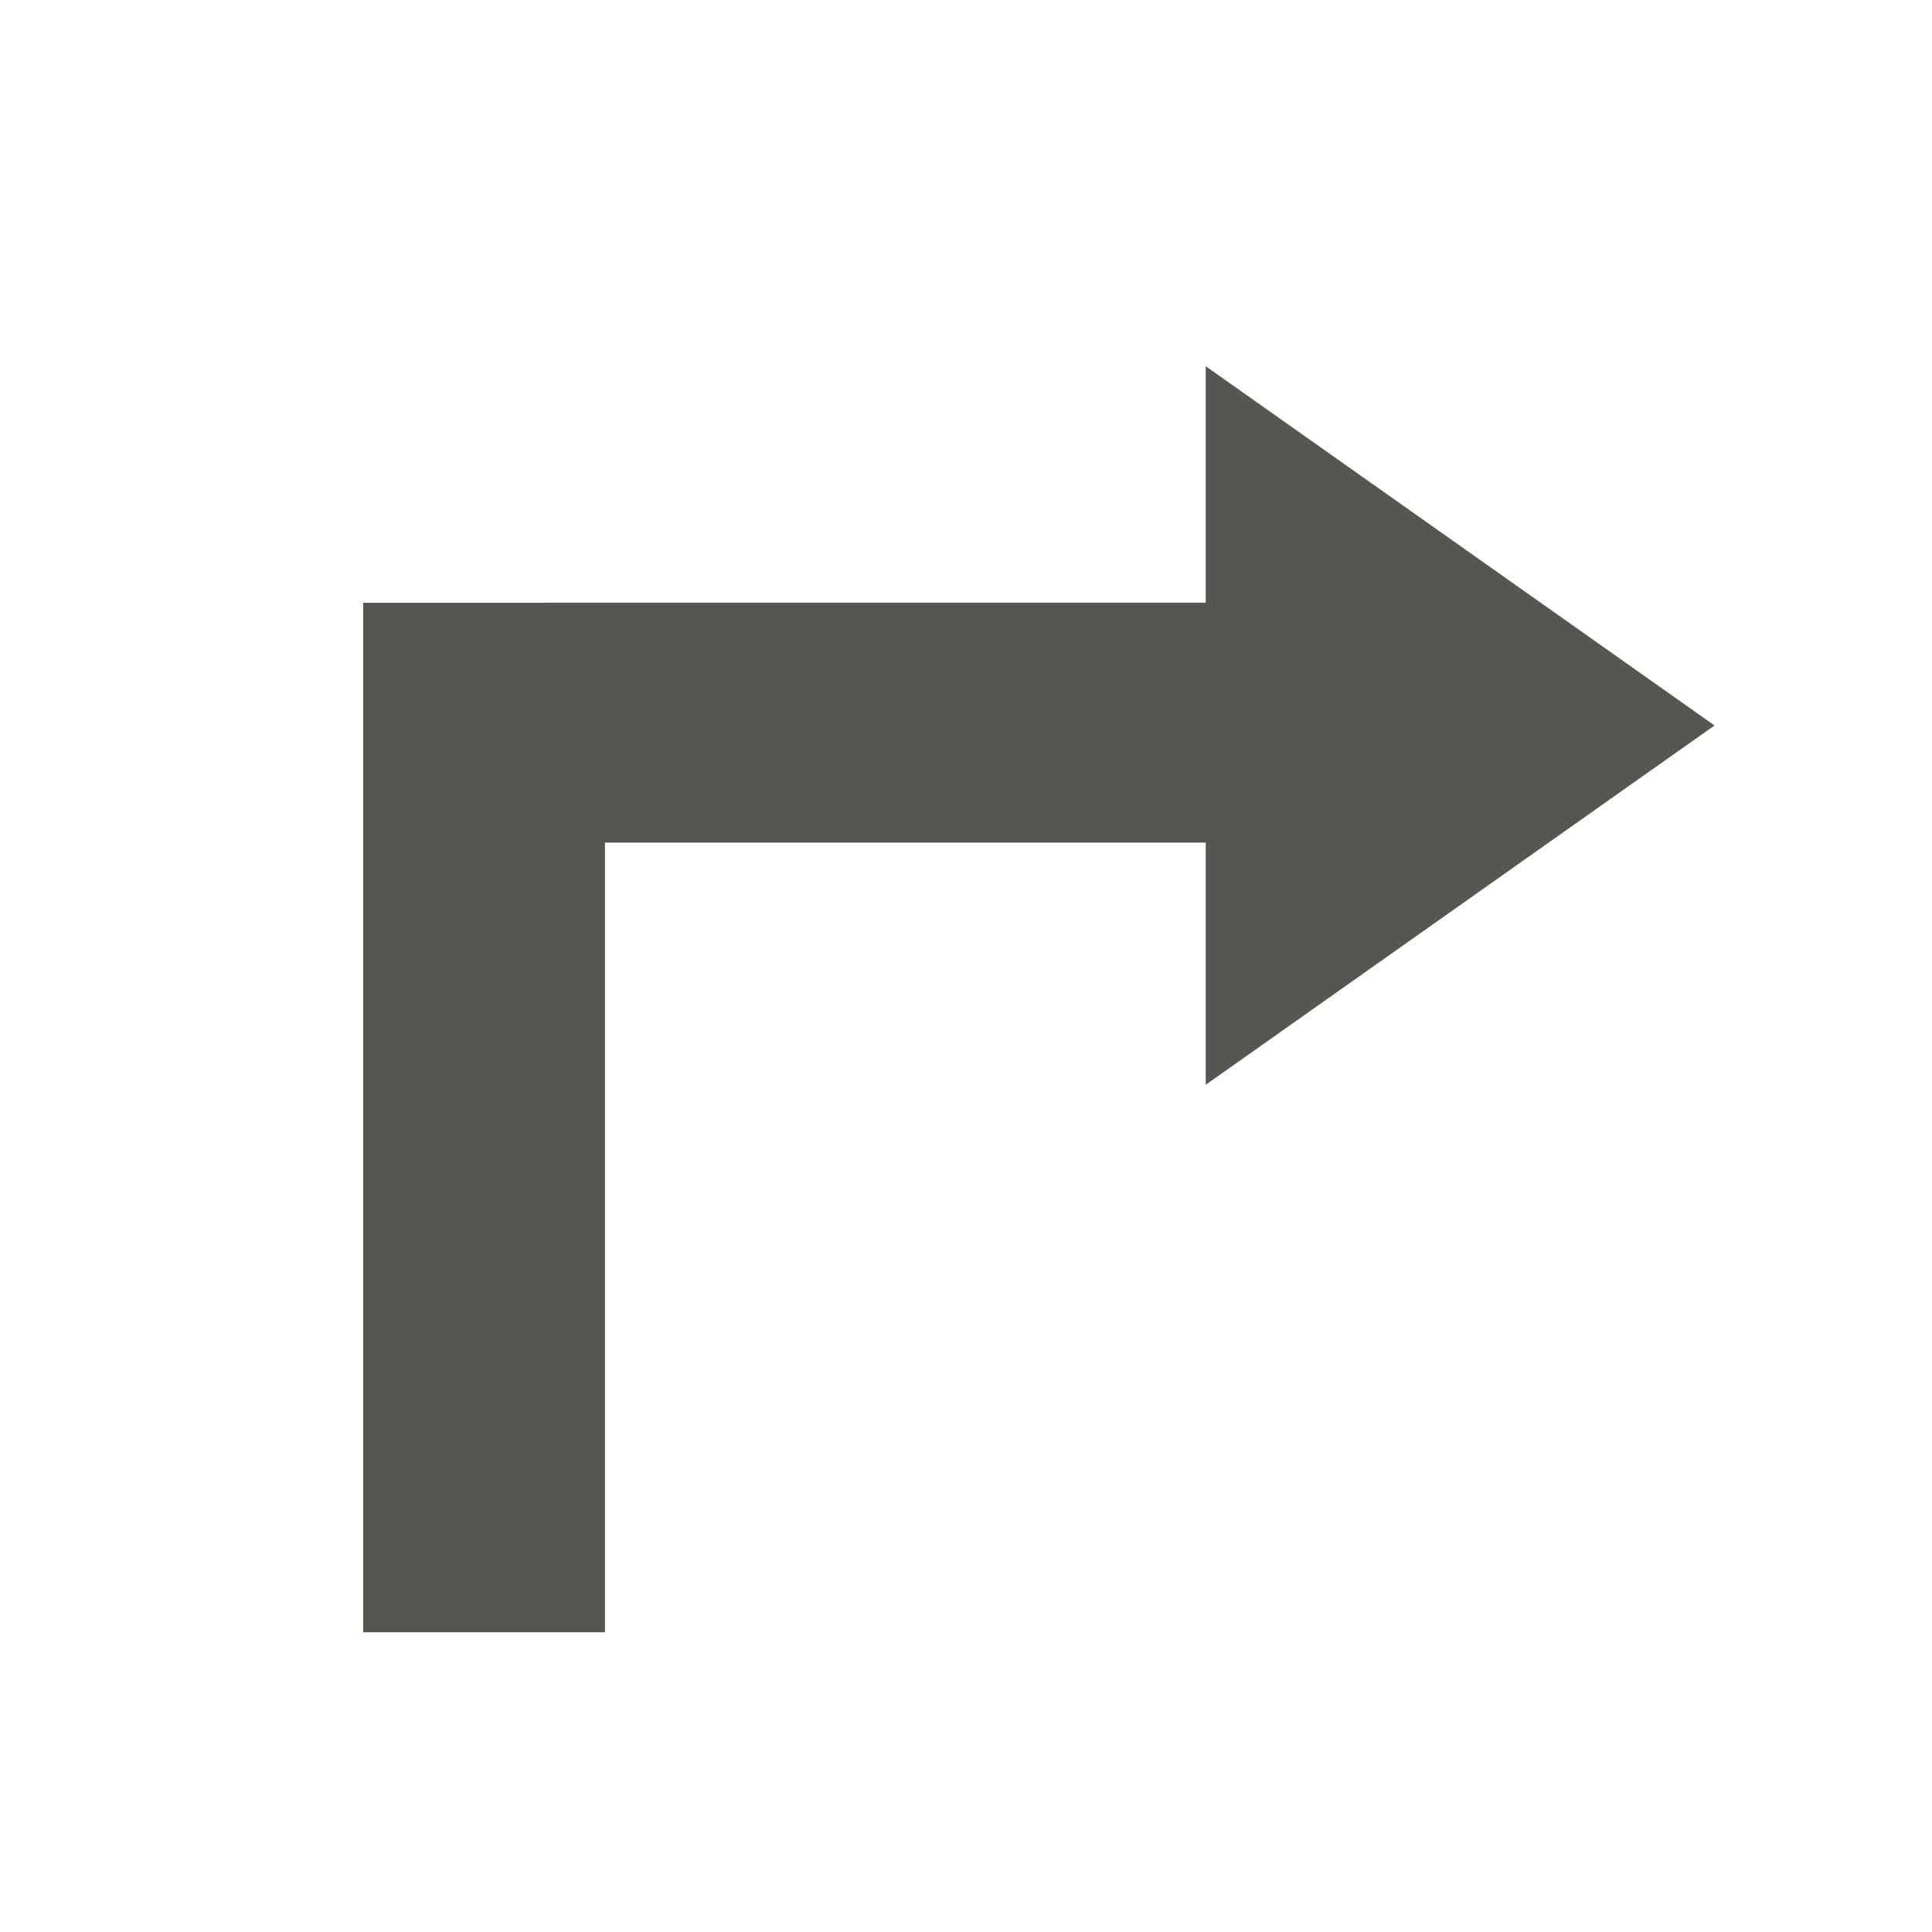
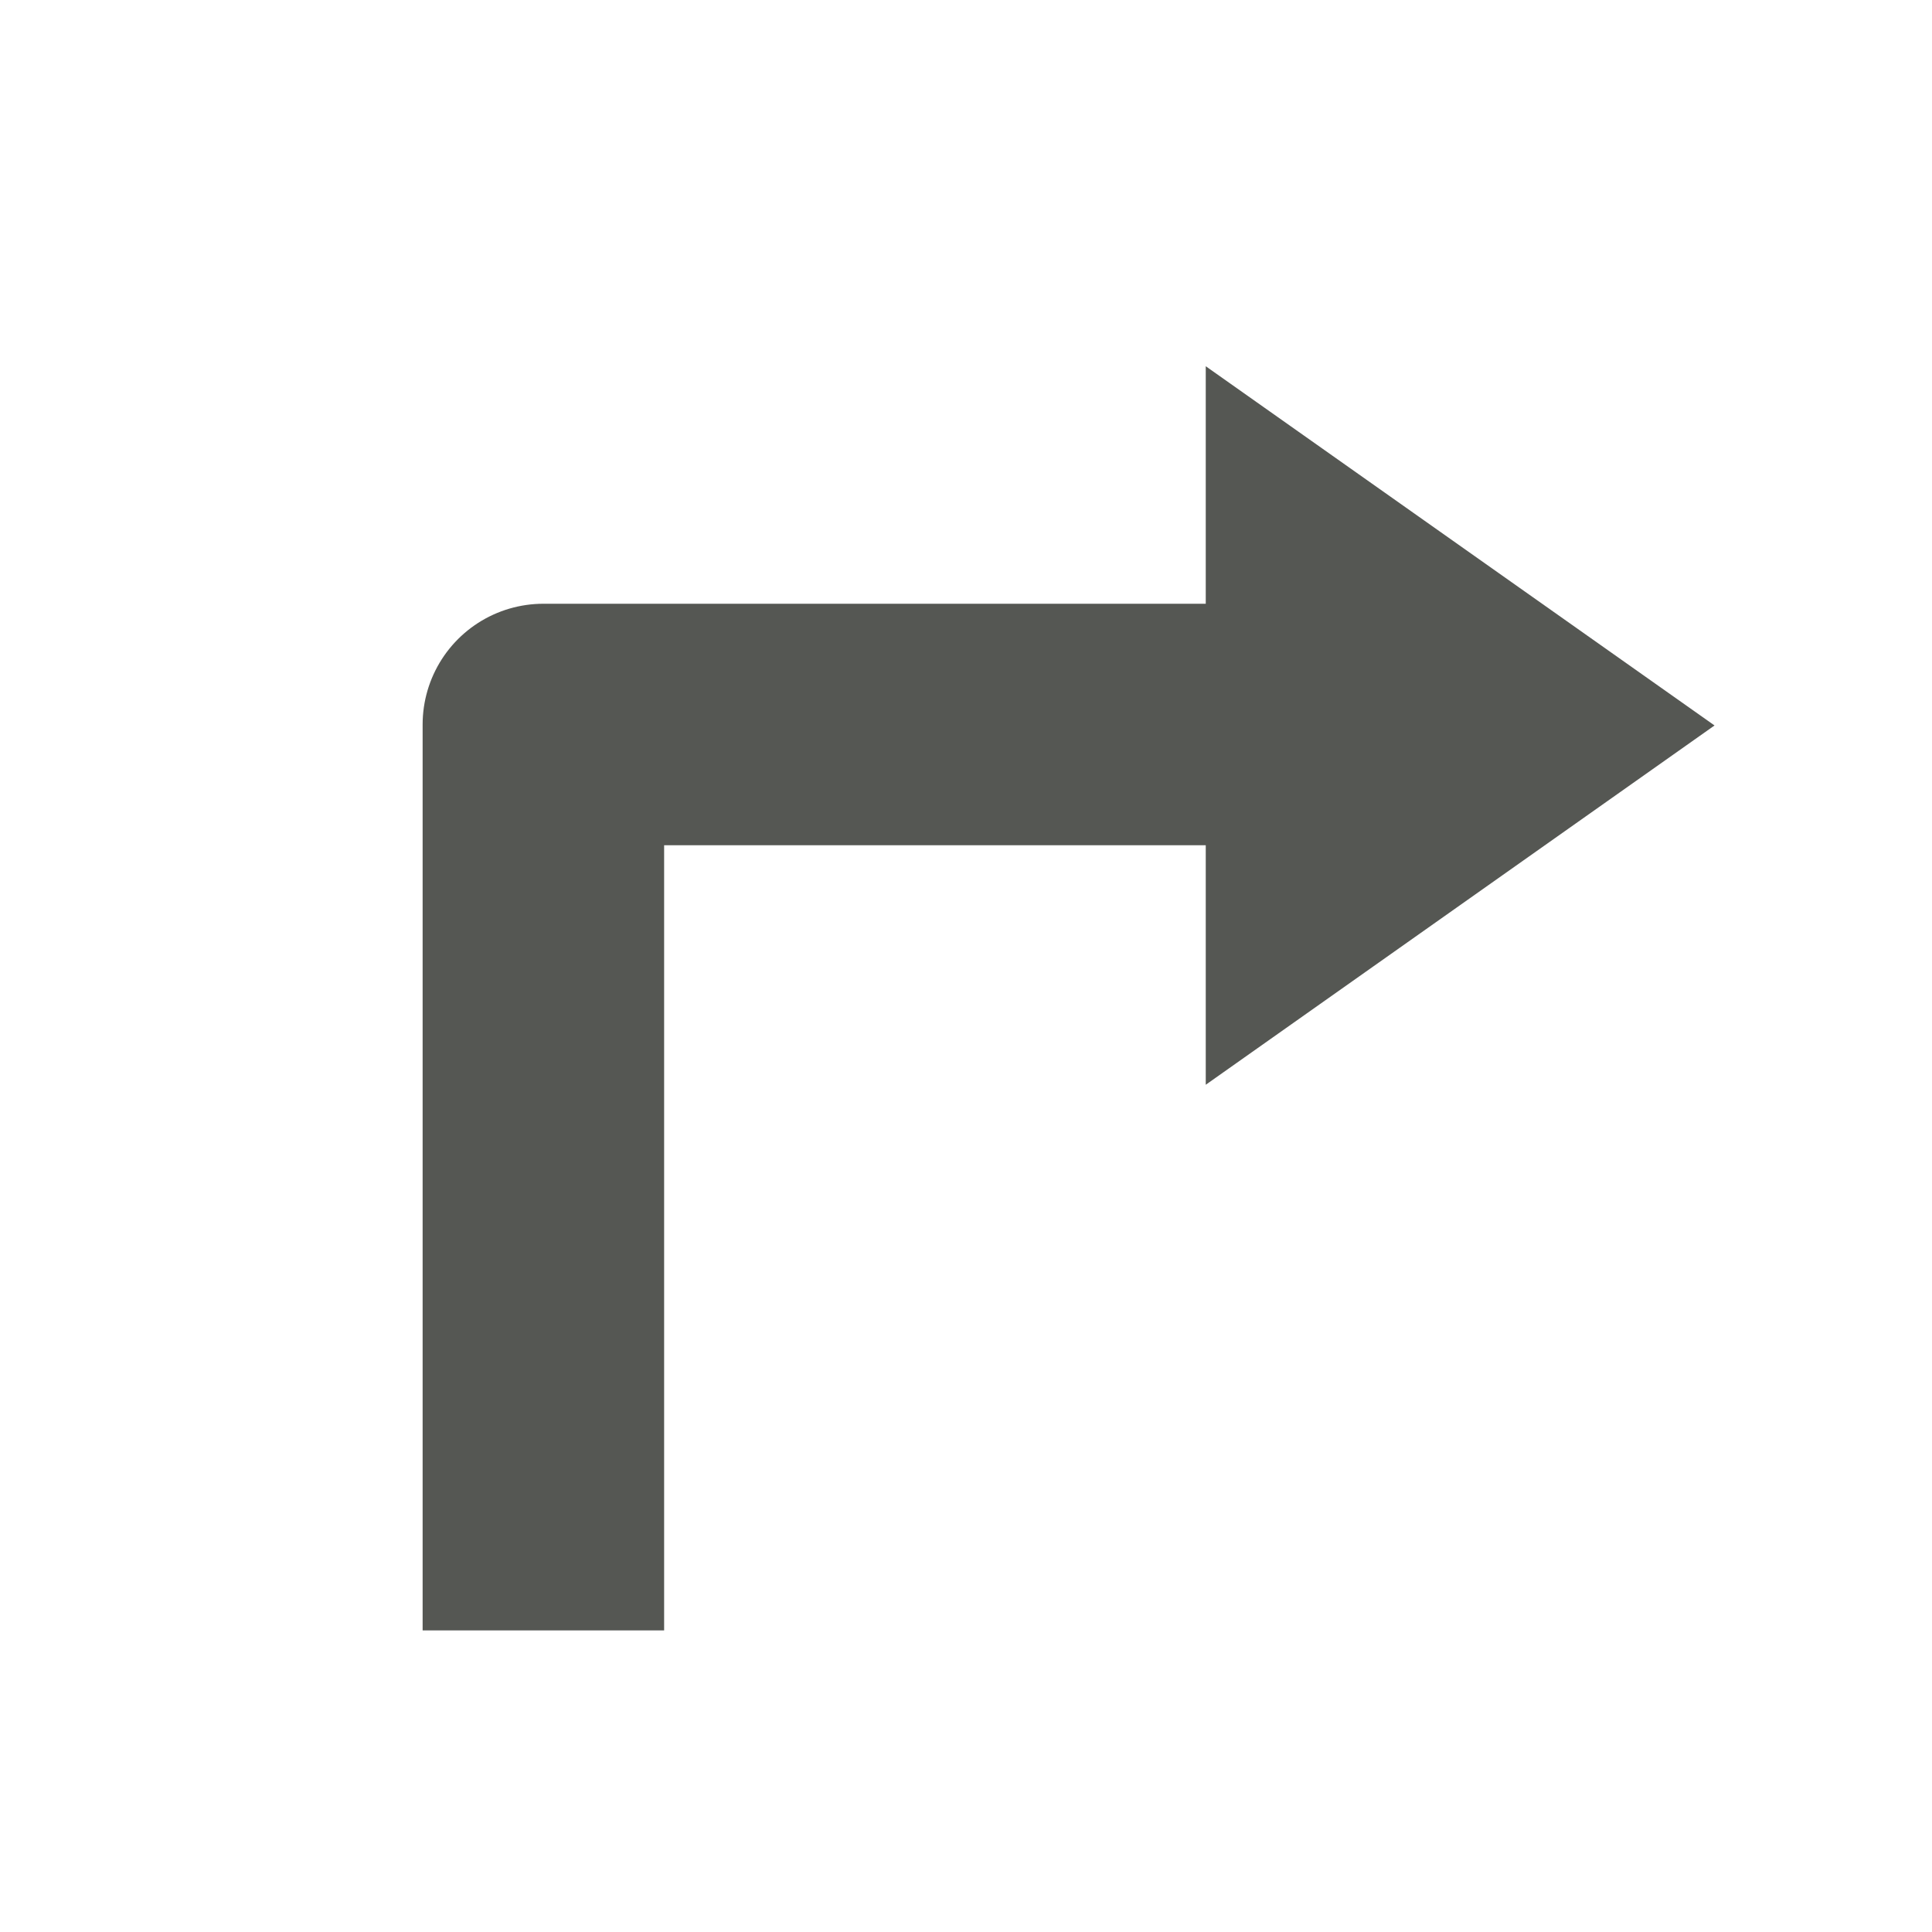
<svg xmlns="http://www.w3.org/2000/svg" width="32px" height="32px" id="svg13790" version="1.1">
  <defs id="defs13792" />
  <g id="layer1">
-     <rect style="color:#000000;fill:#555753;fill-opacity:1;fill-rule:nonzero;stroke:none;stroke-width:1;marker:none;visibility:visible;display:inline;overflow:visible;enable-background:accumulate" id="rect13805-7-84" width="3.974" height="11.348" x="9.982" y="-20.366" transform="matrix(0,1,-1,0,0,0)" />
-     <rect style="color:#000000;fill:#555753;fill-opacity:1;fill-rule:nonzero;stroke:none;stroke-width:1;marker:none;visibility:visible;display:inline;overflow:visible;enable-background:accumulate" id="rect13805-3-4-0" width="4.005" height="17.052" x="-10.02" y="-27.036" transform="scale(-1,-1)" />
    <path style="color:#000000;fill:#555753;fill-opacity:1;fill-rule:nonzero;stroke:none;stroke-width:1;marker:none;visibility:visible;display:inline;overflow:visible;enable-background:accumulate" d="m 28.398,12.016 -8.427,5.951 0,-11.901 z" id="rect13802-1-3-2-0" />
+     <path style="fill:none;stroke:#555753;stroke-width:4;stroke-linecap:butt;stroke-linejoin:round;stroke-miterlimit:4;stroke-opacity:1;stroke-dasharray:none" d="M 20.181,12 9,12 9,27.005" id="path6022" />
  </g>
</svg>
